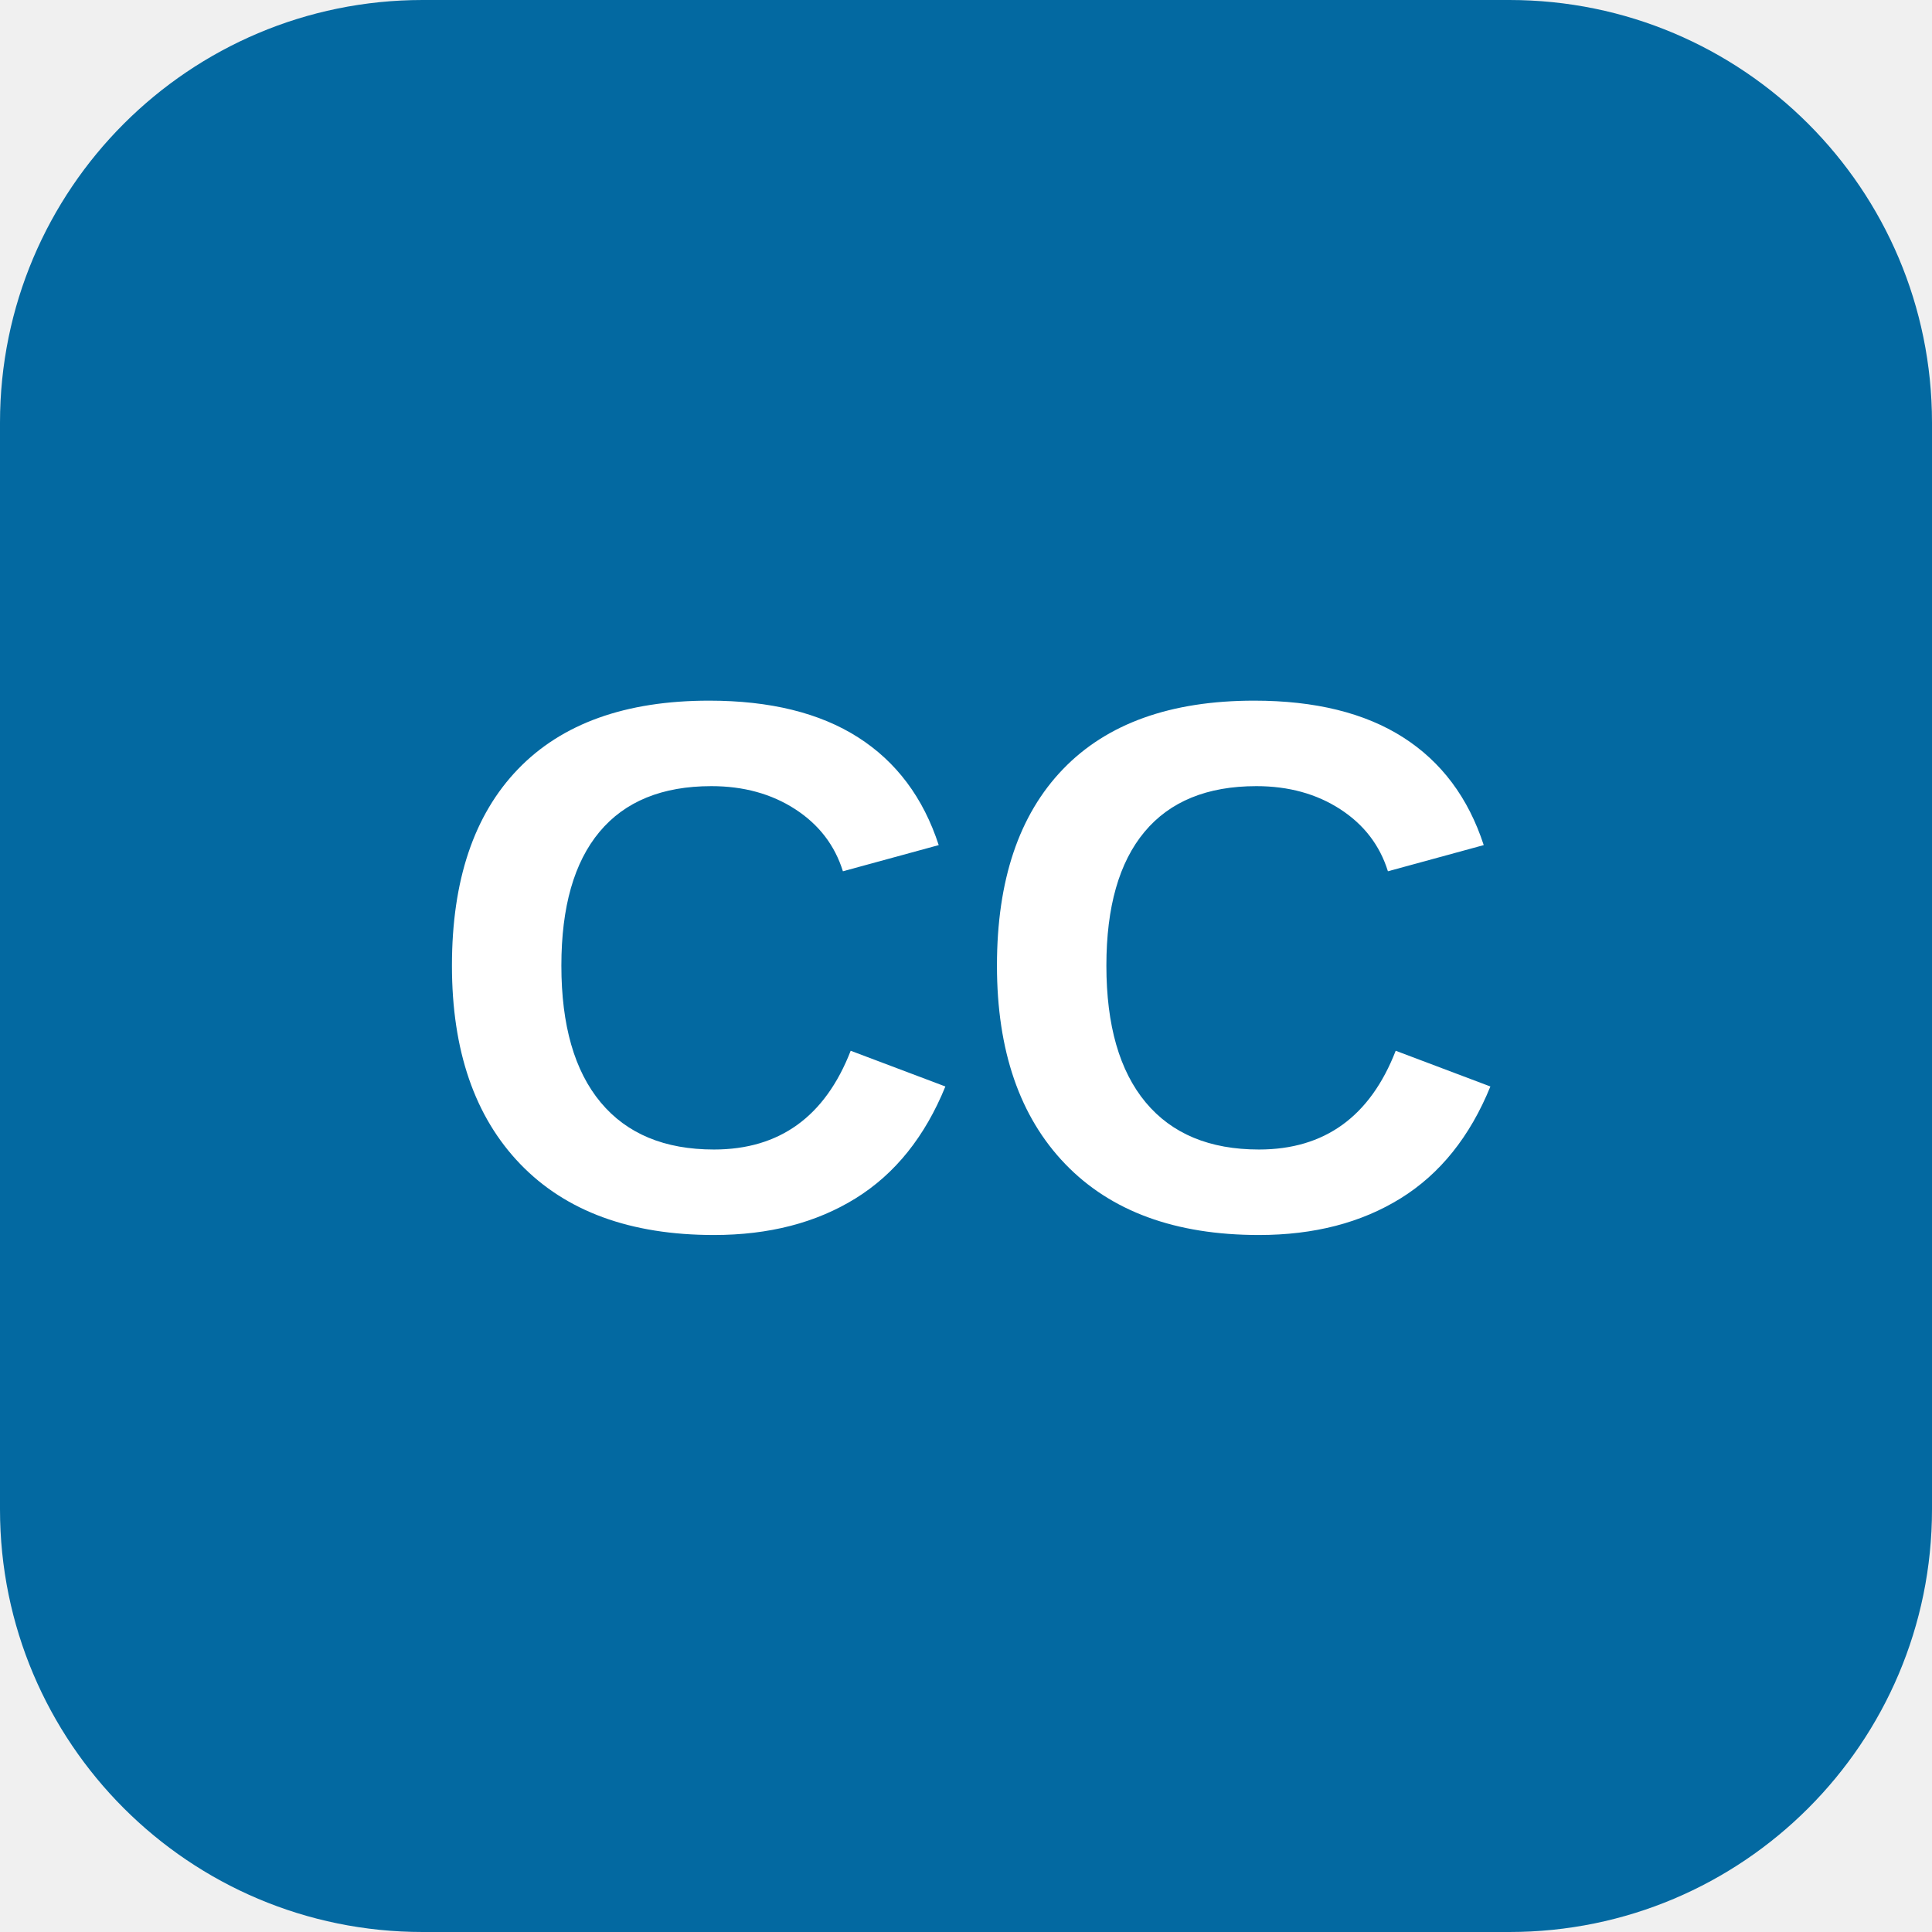
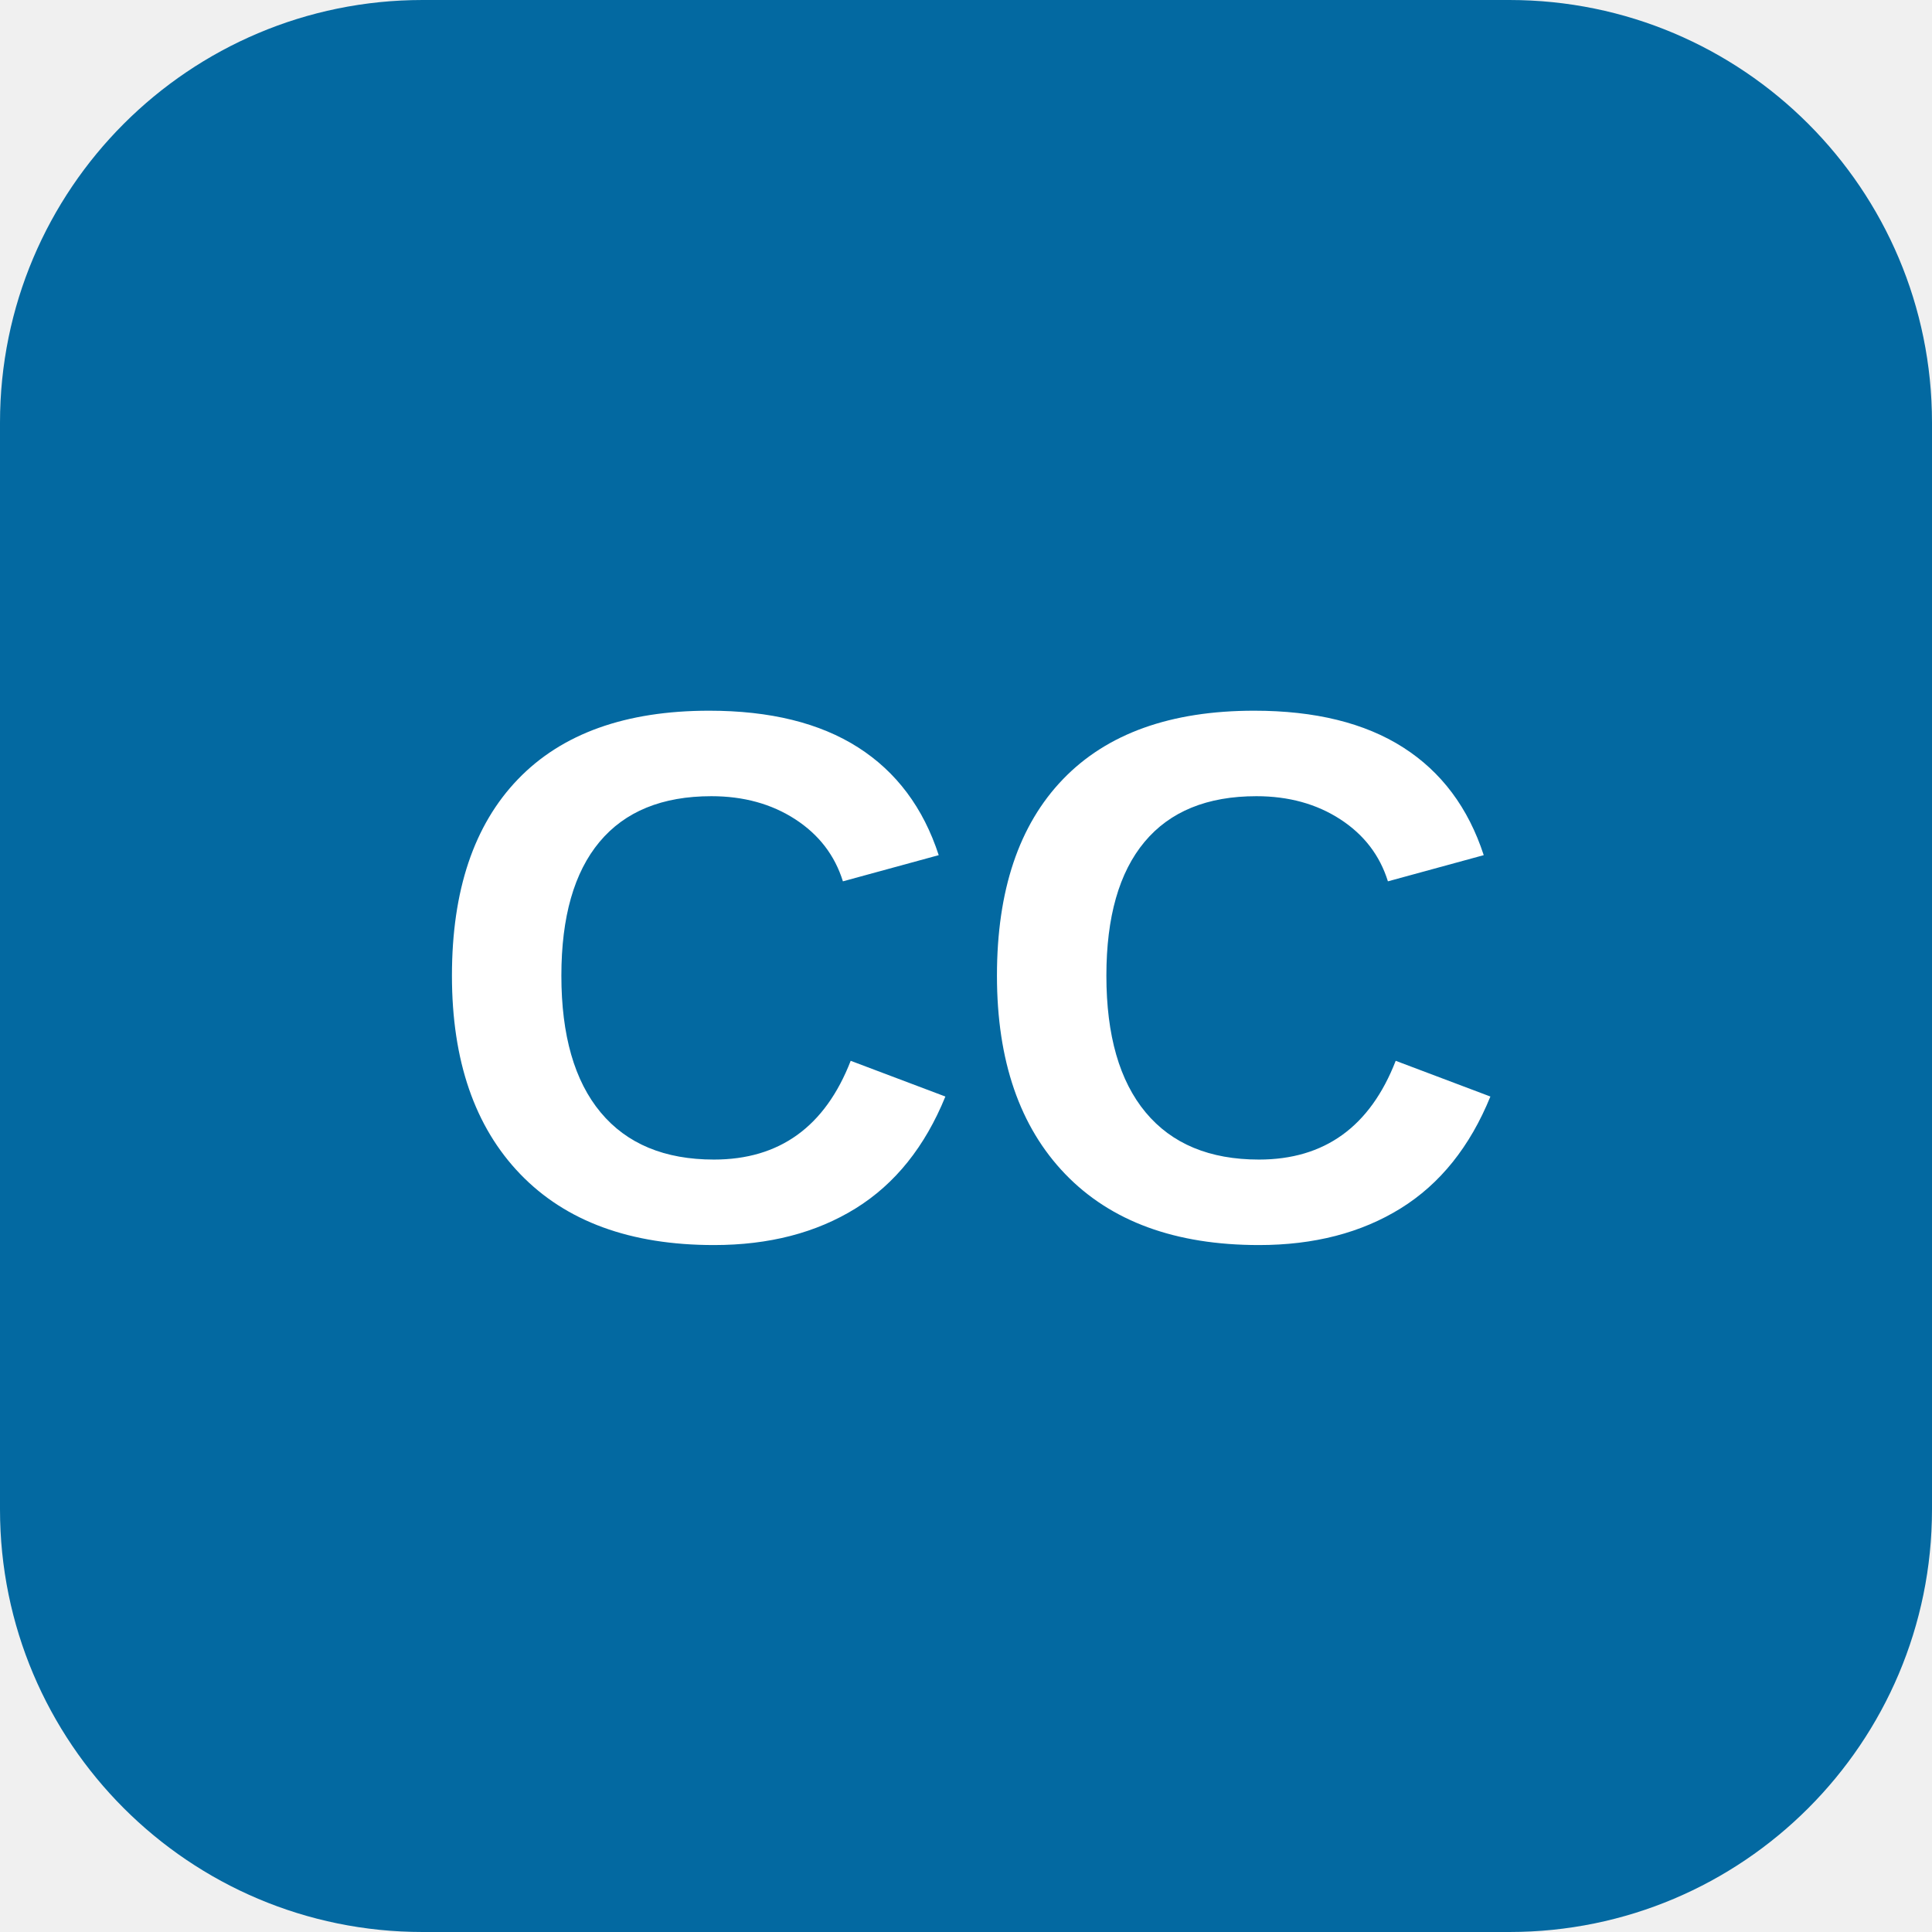
<svg xmlns="http://www.w3.org/2000/svg" viewBox="0 0 512 512">
  <rect width="512" height="512" rx="112" fill="#0369a1" />
-   <text x="256" y="256" text-anchor="middle" dominant-baseline="central" font-family="Arial, Helvetica, sans-serif" font-weight="bold" font-size="200" fill="#fff">CC</text>
+   <text x="256" y="328" text-anchor="middle" font-family="Arial, Helvetica, sans-serif" font-weight="bold" font-size="200" fill="#fff">CC</text>
</svg>
